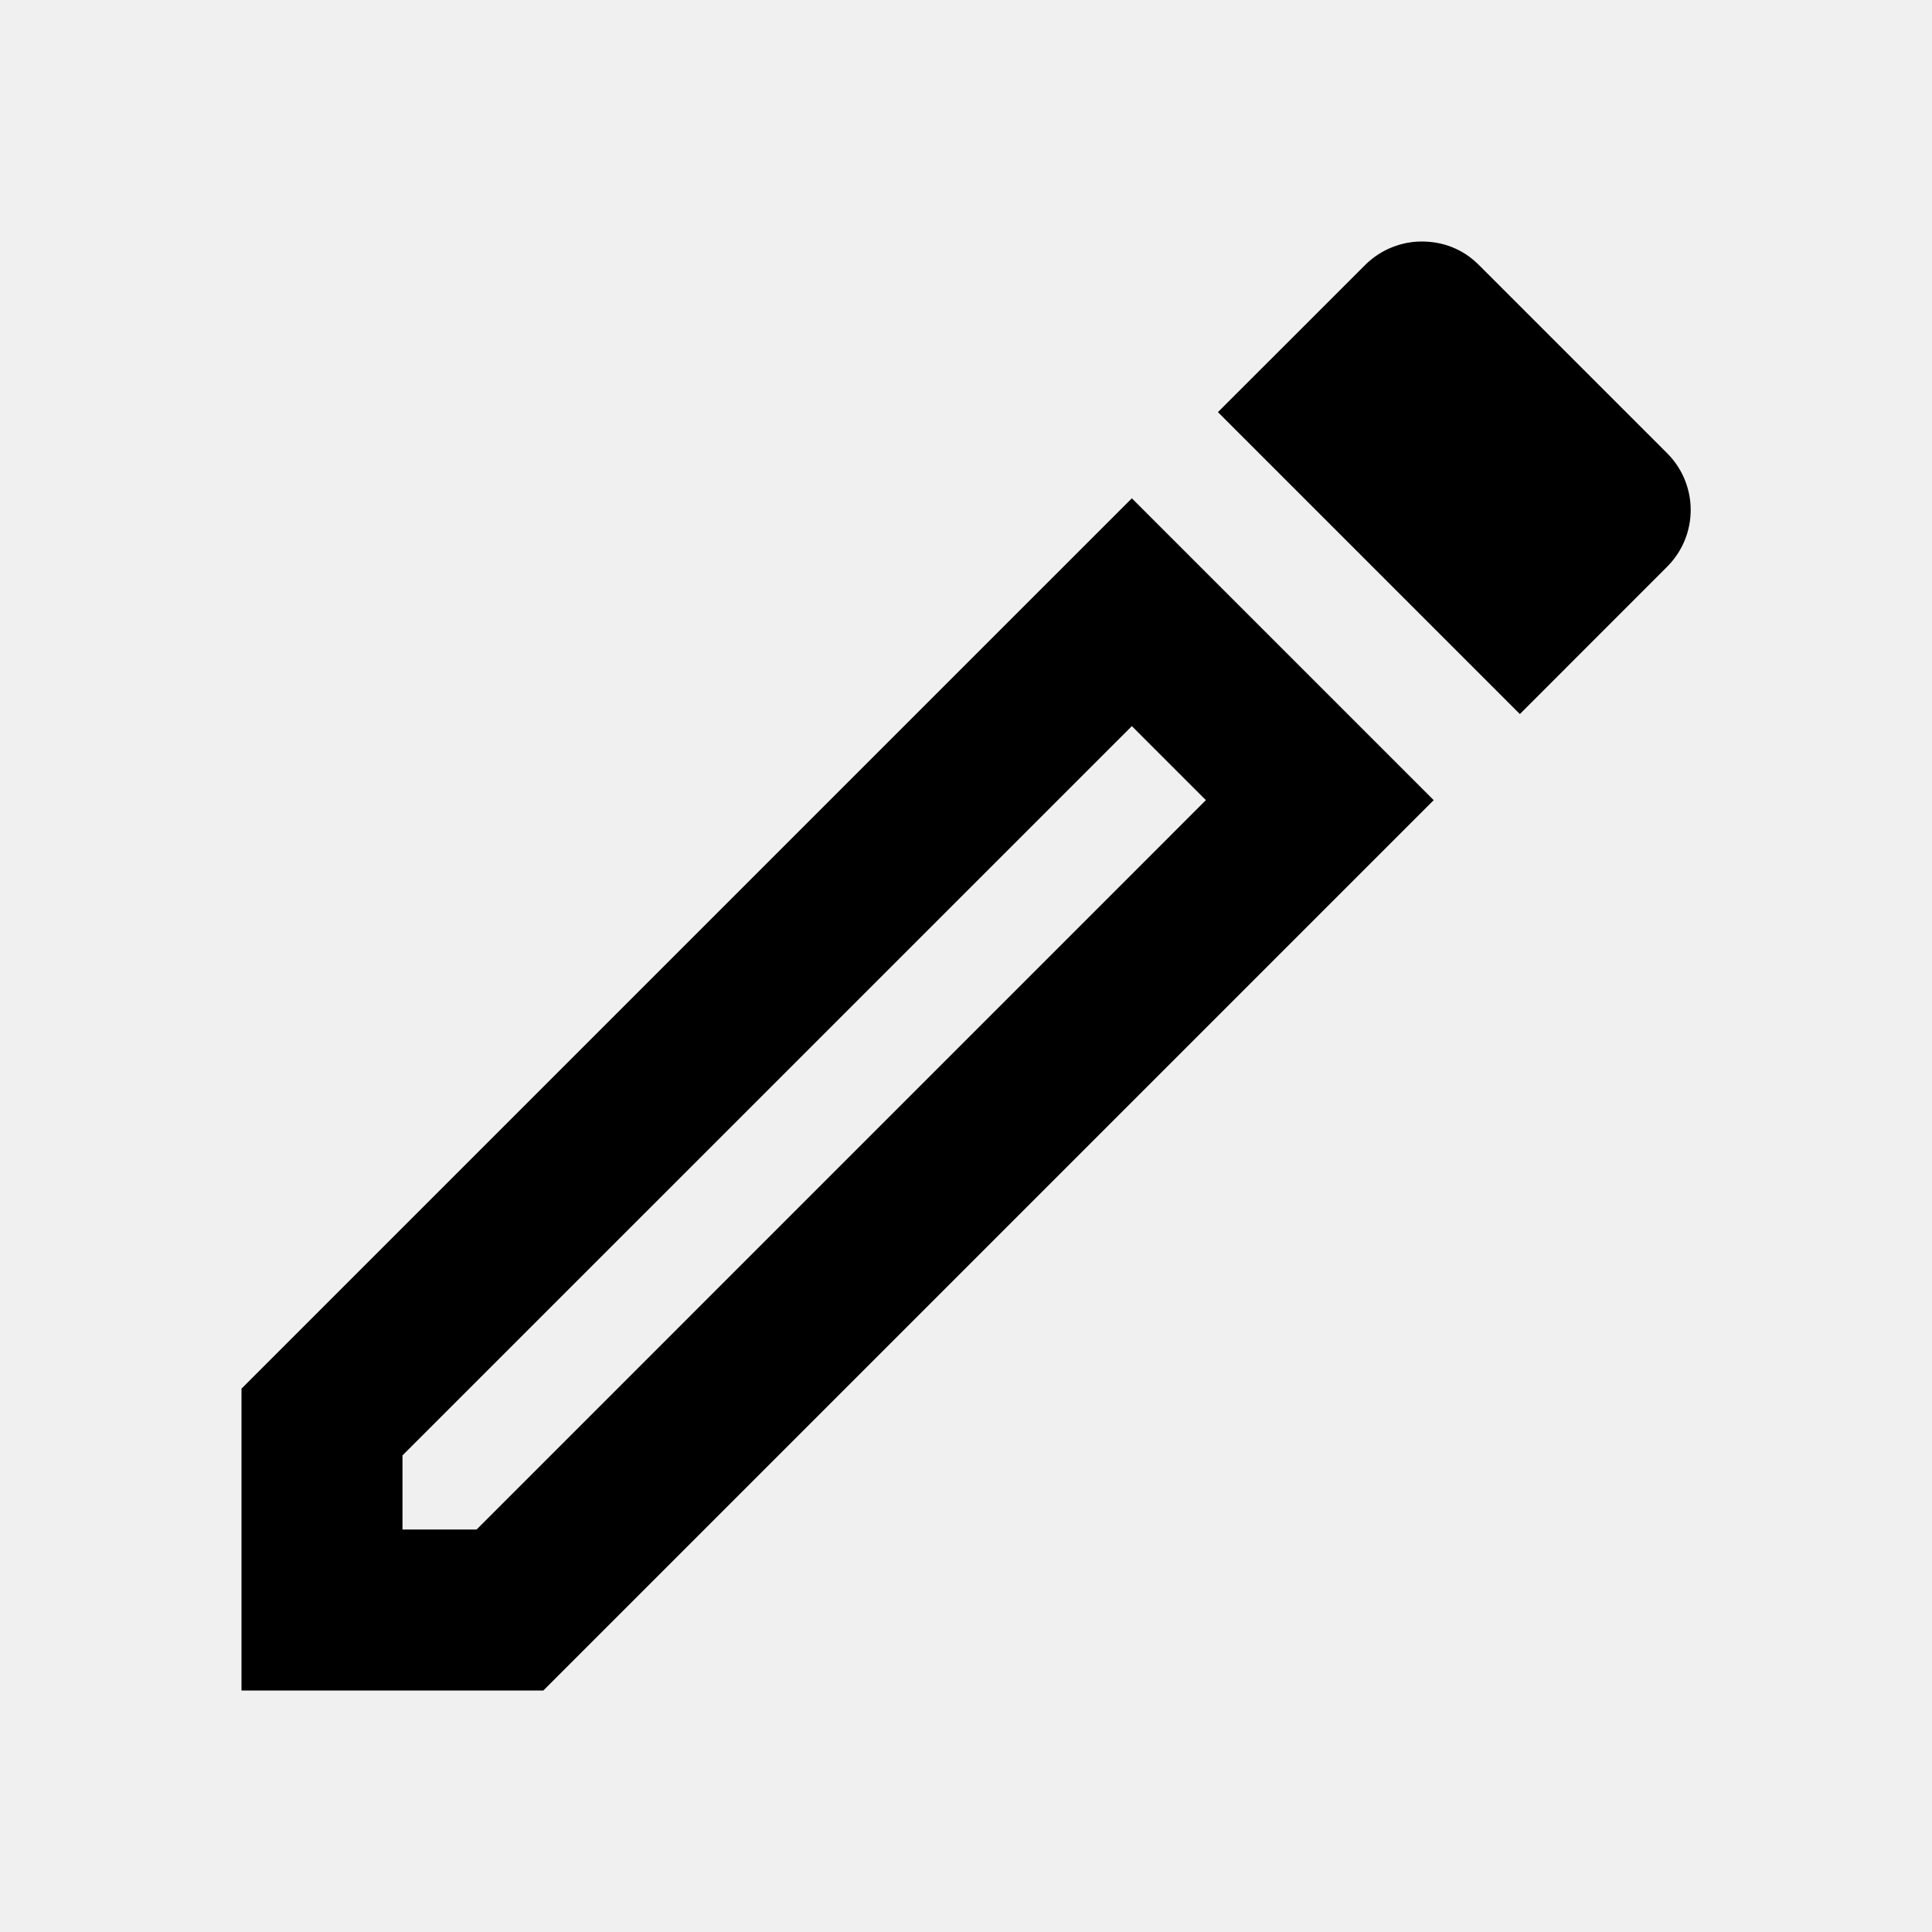
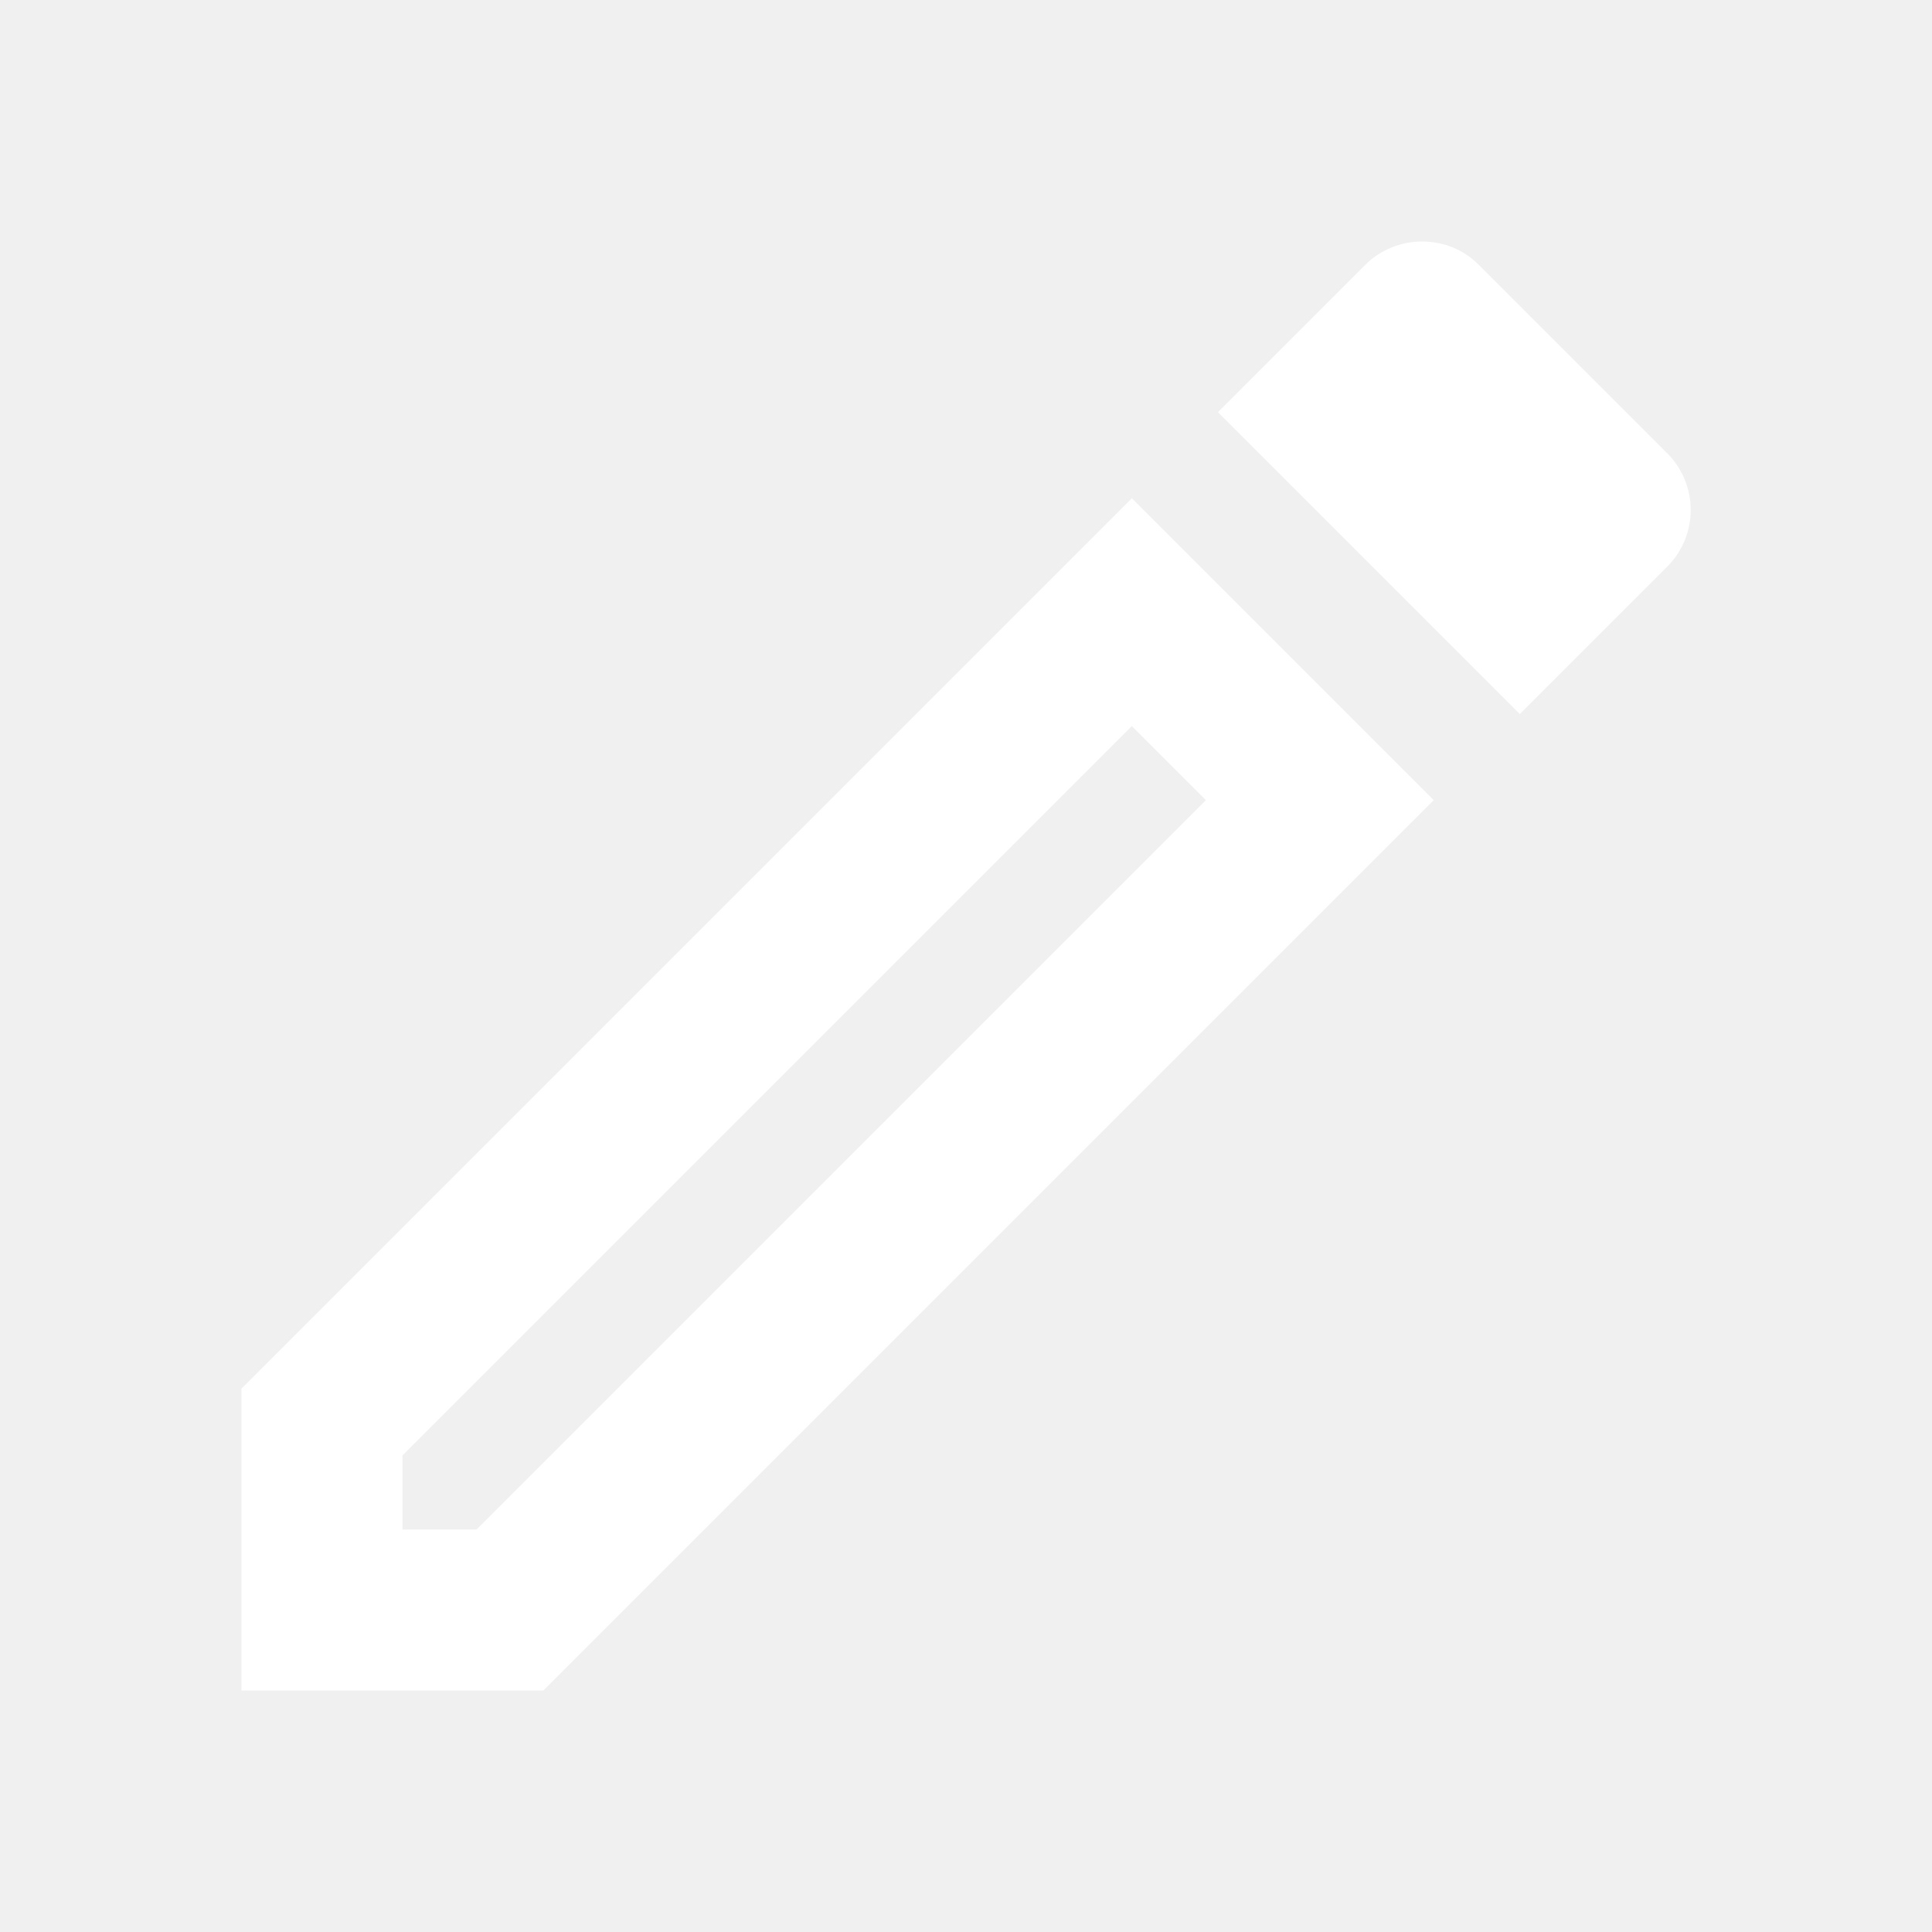
- <svg xmlns="http://www.w3.org/2000/svg" width="25" height="25" viewBox="0 0 25 25" fill="none">
-   <g clip-path="url(#clip0_625_4281)">
-     <path d="M14.646 9.396L15.604 10.354L6.167 19.792H5.208V18.833L14.646 9.396ZM18.396 3.125C18.135 3.125 17.865 3.229 17.667 3.427L15.76 5.333L19.667 9.24L21.573 7.333C21.979 6.927 21.979 6.271 21.573 5.865L19.135 3.427C18.927 3.219 18.667 3.125 18.396 3.125ZM14.646 6.448L3.125 17.969V21.875H7.031L18.552 10.354L14.646 6.448Z" fill="black" />
+ <svg xmlns="http://www.w3.org/2000/svg" width="24" height="24" viewBox="0 0 24 24" fill="none">
+   <g id="edit" clip-path="url(#clip0_1077_3408)">
+     <path id="Vector" d="M14.06 9.02L14.98 9.94L5.92 19H5V18.08L14.06 9.02V9.02ZM17.66 3C17.41 3 17.15 3.1 16.96 3.29L15.13 5.12L18.88 8.87L20.71 7.04C21.1 6.65 21.1 6.02 20.71 5.63L18.37 3.29C18.17 3.09 17.92 3 17.66 3V3ZM14.06 6.19L3 17.25V21H6.75L17.81 9.94L14.06 6.19V6.19Z" fill="white" />
  </g>
  <defs>
-     <clipPath id="clip0_625_4281">
-       <rect width="25" height="25" fill="white" />
+     <clipPath id="clip0_1077_3408">
+       <rect width="24" height="24" fill="white" />
    </clipPath>
  </defs>
</svg>
